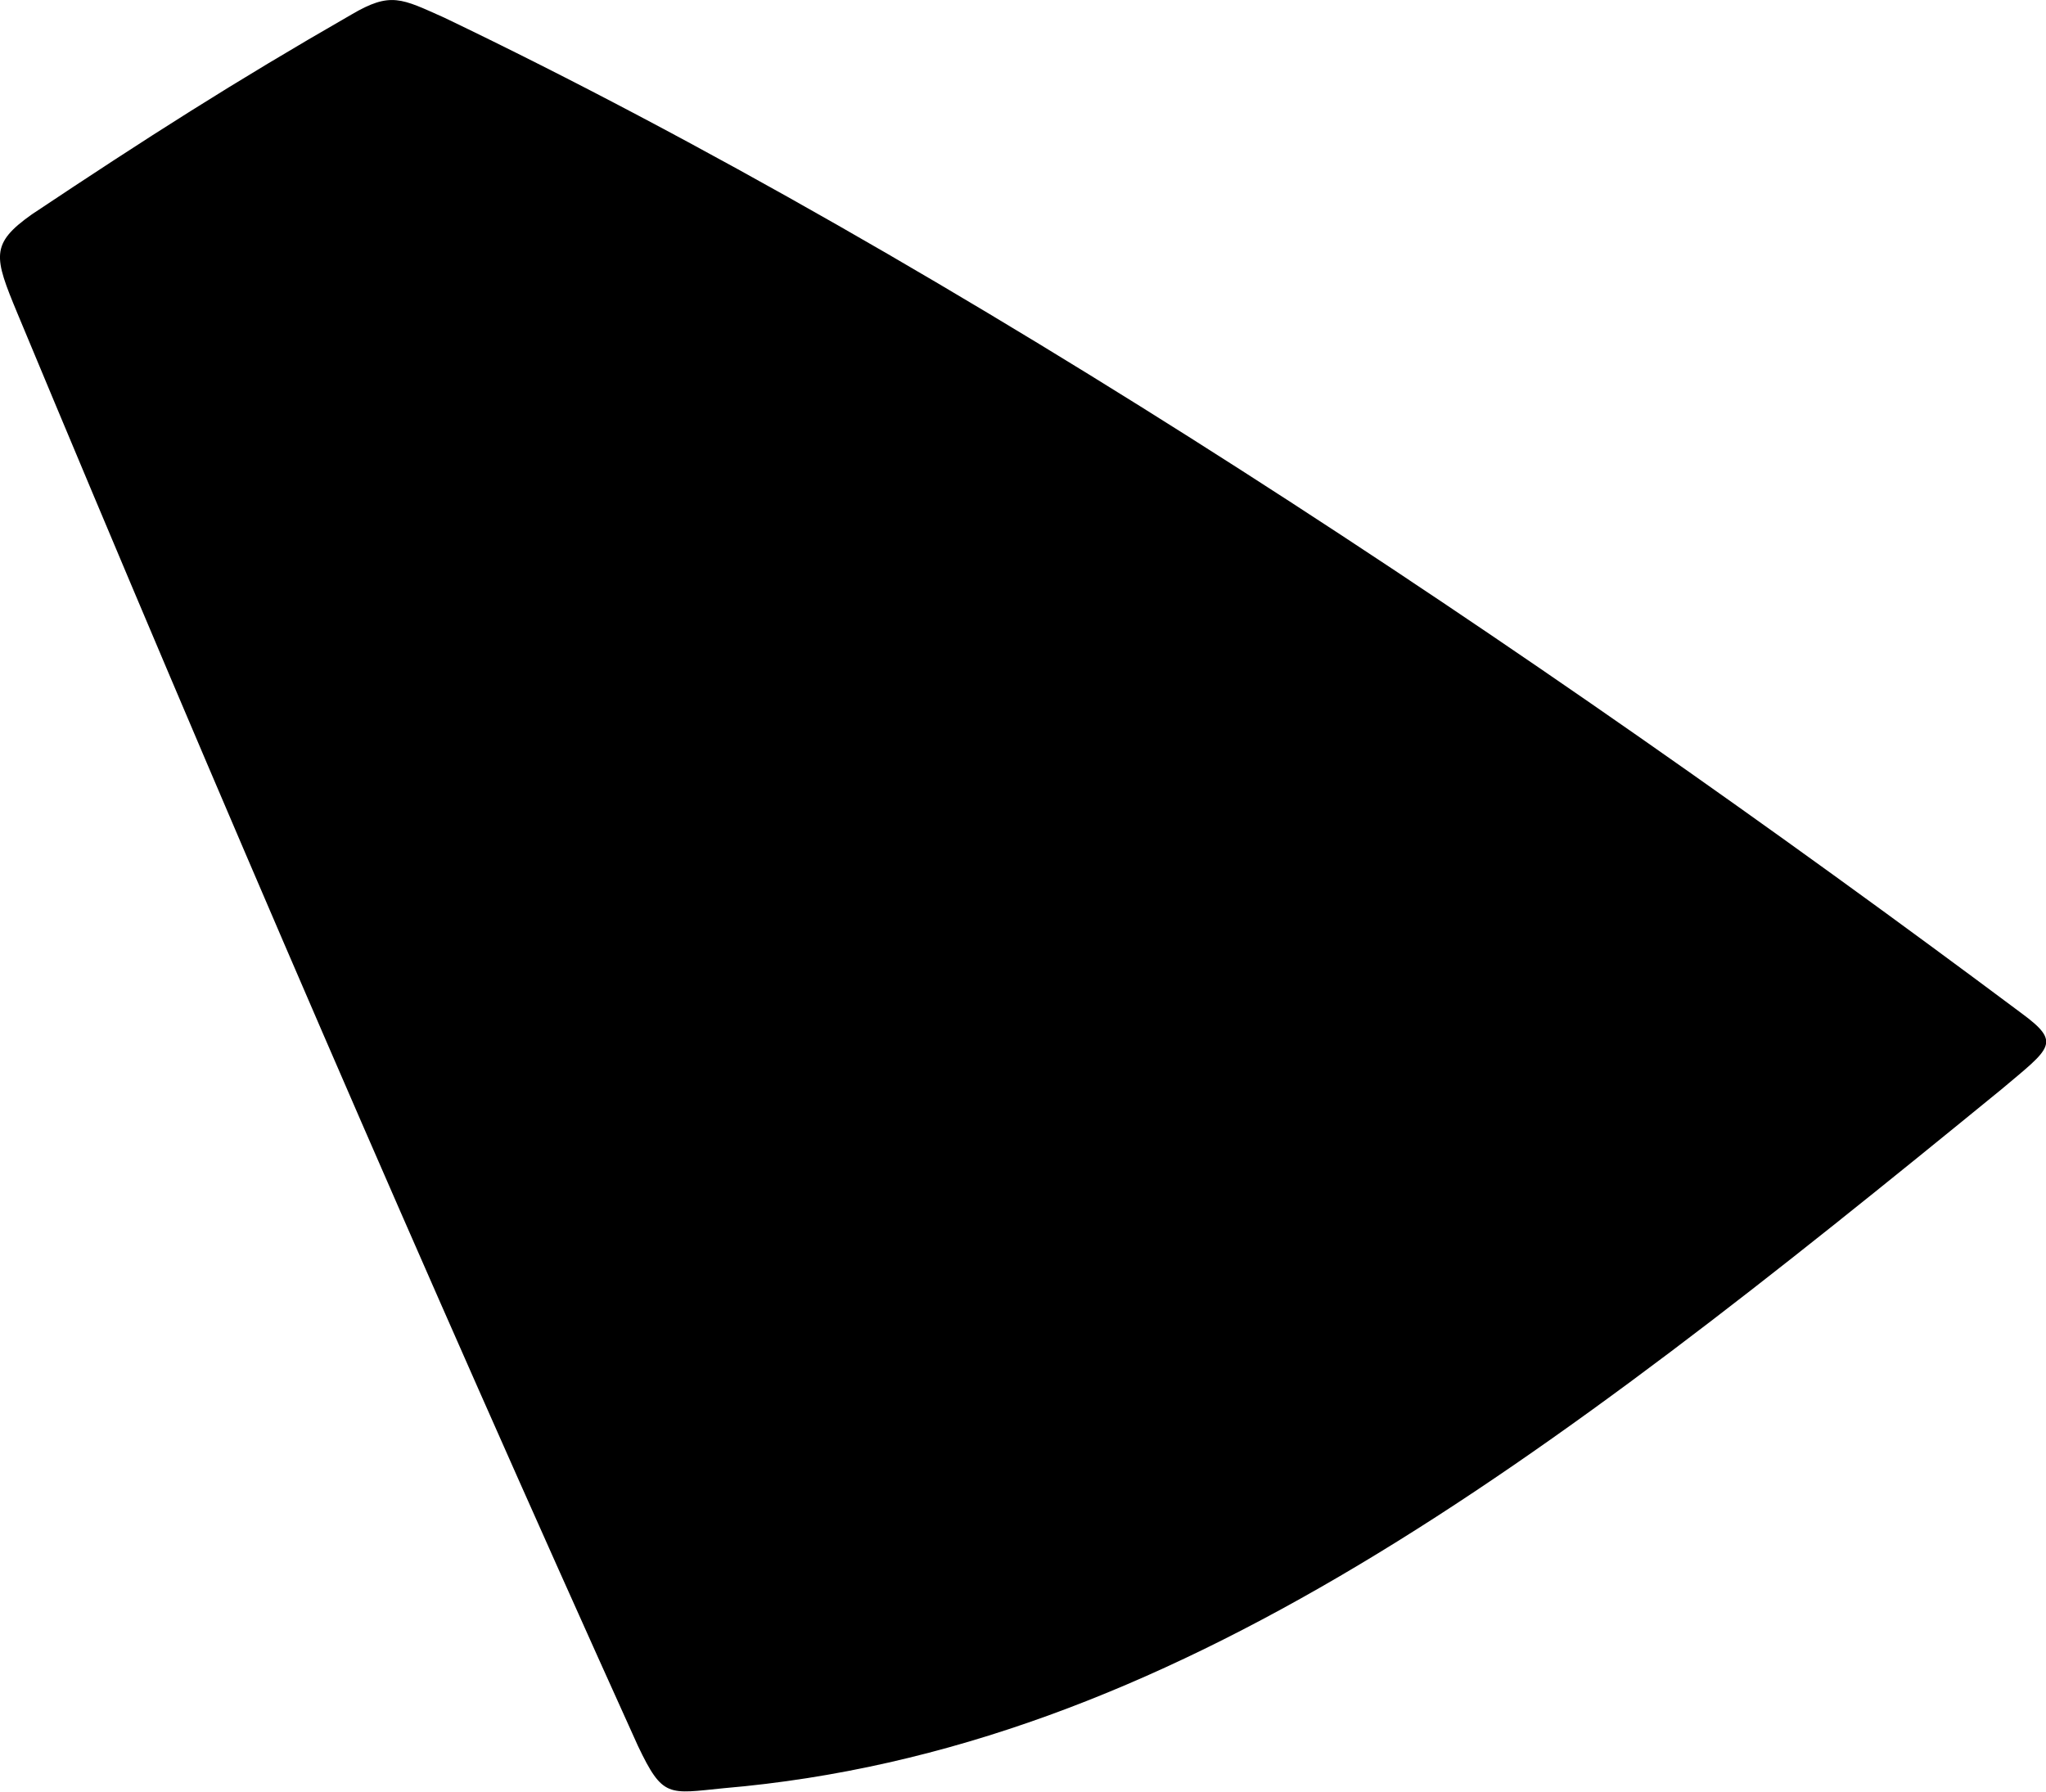
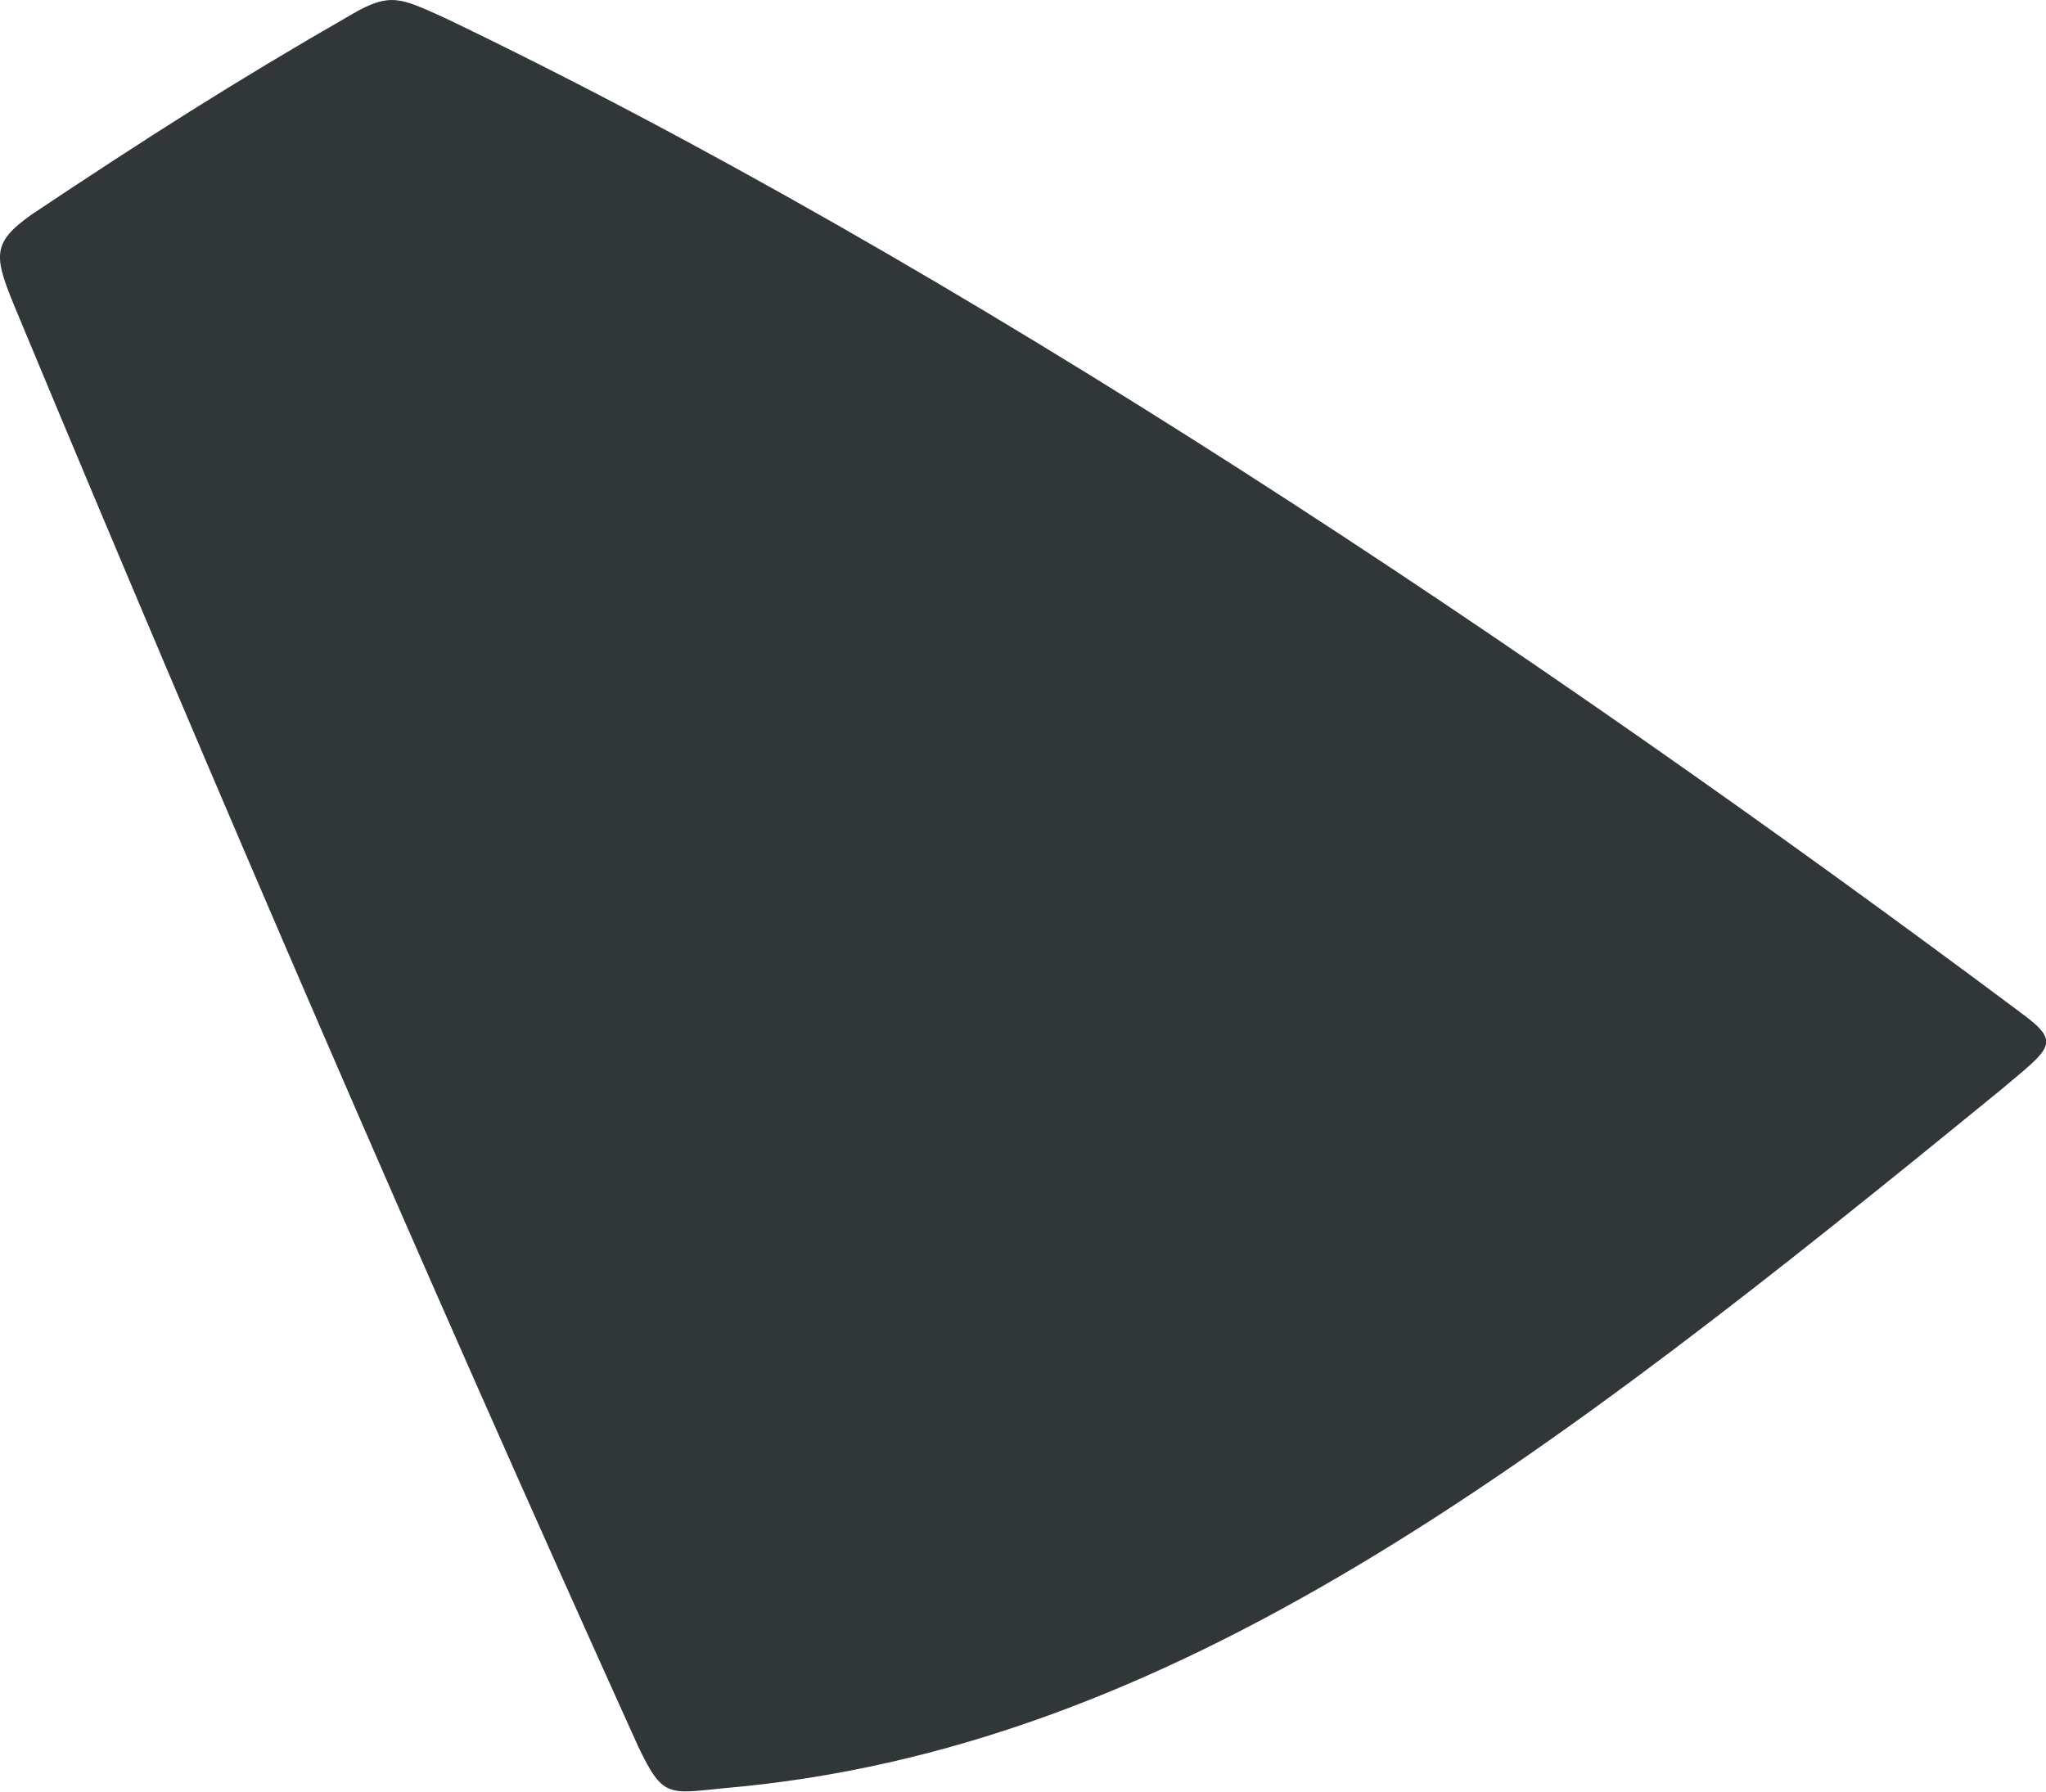
<svg xmlns="http://www.w3.org/2000/svg" viewBox="88.683 124.482 17.71 15.51">
-   <path d="M 88.833 127.193 C 88.631 126.706 88.596 126.594 88.96 126.337 C 89.956 125.673 90.703 125.195 91.725 124.608 C 92.065 124.408 92.157 124.469 92.529 124.635 C 96.965 126.762 101.926 130.076 106.181 133.254 C 106.53 133.511 106.437 133.551 106.007 133.913 C 102.034 137.159 98.83 139.631 94.949 139.963 C 94.467 140.011 94.421 140.05 94.205 139.597 C 92.352 135.5 90.568 131.36 88.833 127.193" fill="#000000" />
+   <path d="M 88.833 127.193 C 88.631 126.706 88.596 126.594 88.96 126.337 C 89.956 125.673 90.703 125.195 91.725 124.608 C 92.065 124.408 92.157 124.469 92.529 124.635 C 96.965 126.762 101.926 130.076 106.181 133.254 C 106.53 133.511 106.437 133.551 106.007 133.913 C 102.034 137.159 98.83 139.631 94.949 139.963 C 94.467 140.011 94.421 140.05 94.205 139.597 C 92.352 135.5 90.568 131.36 88.833 127.193" fill="#313638" />
</svg>
